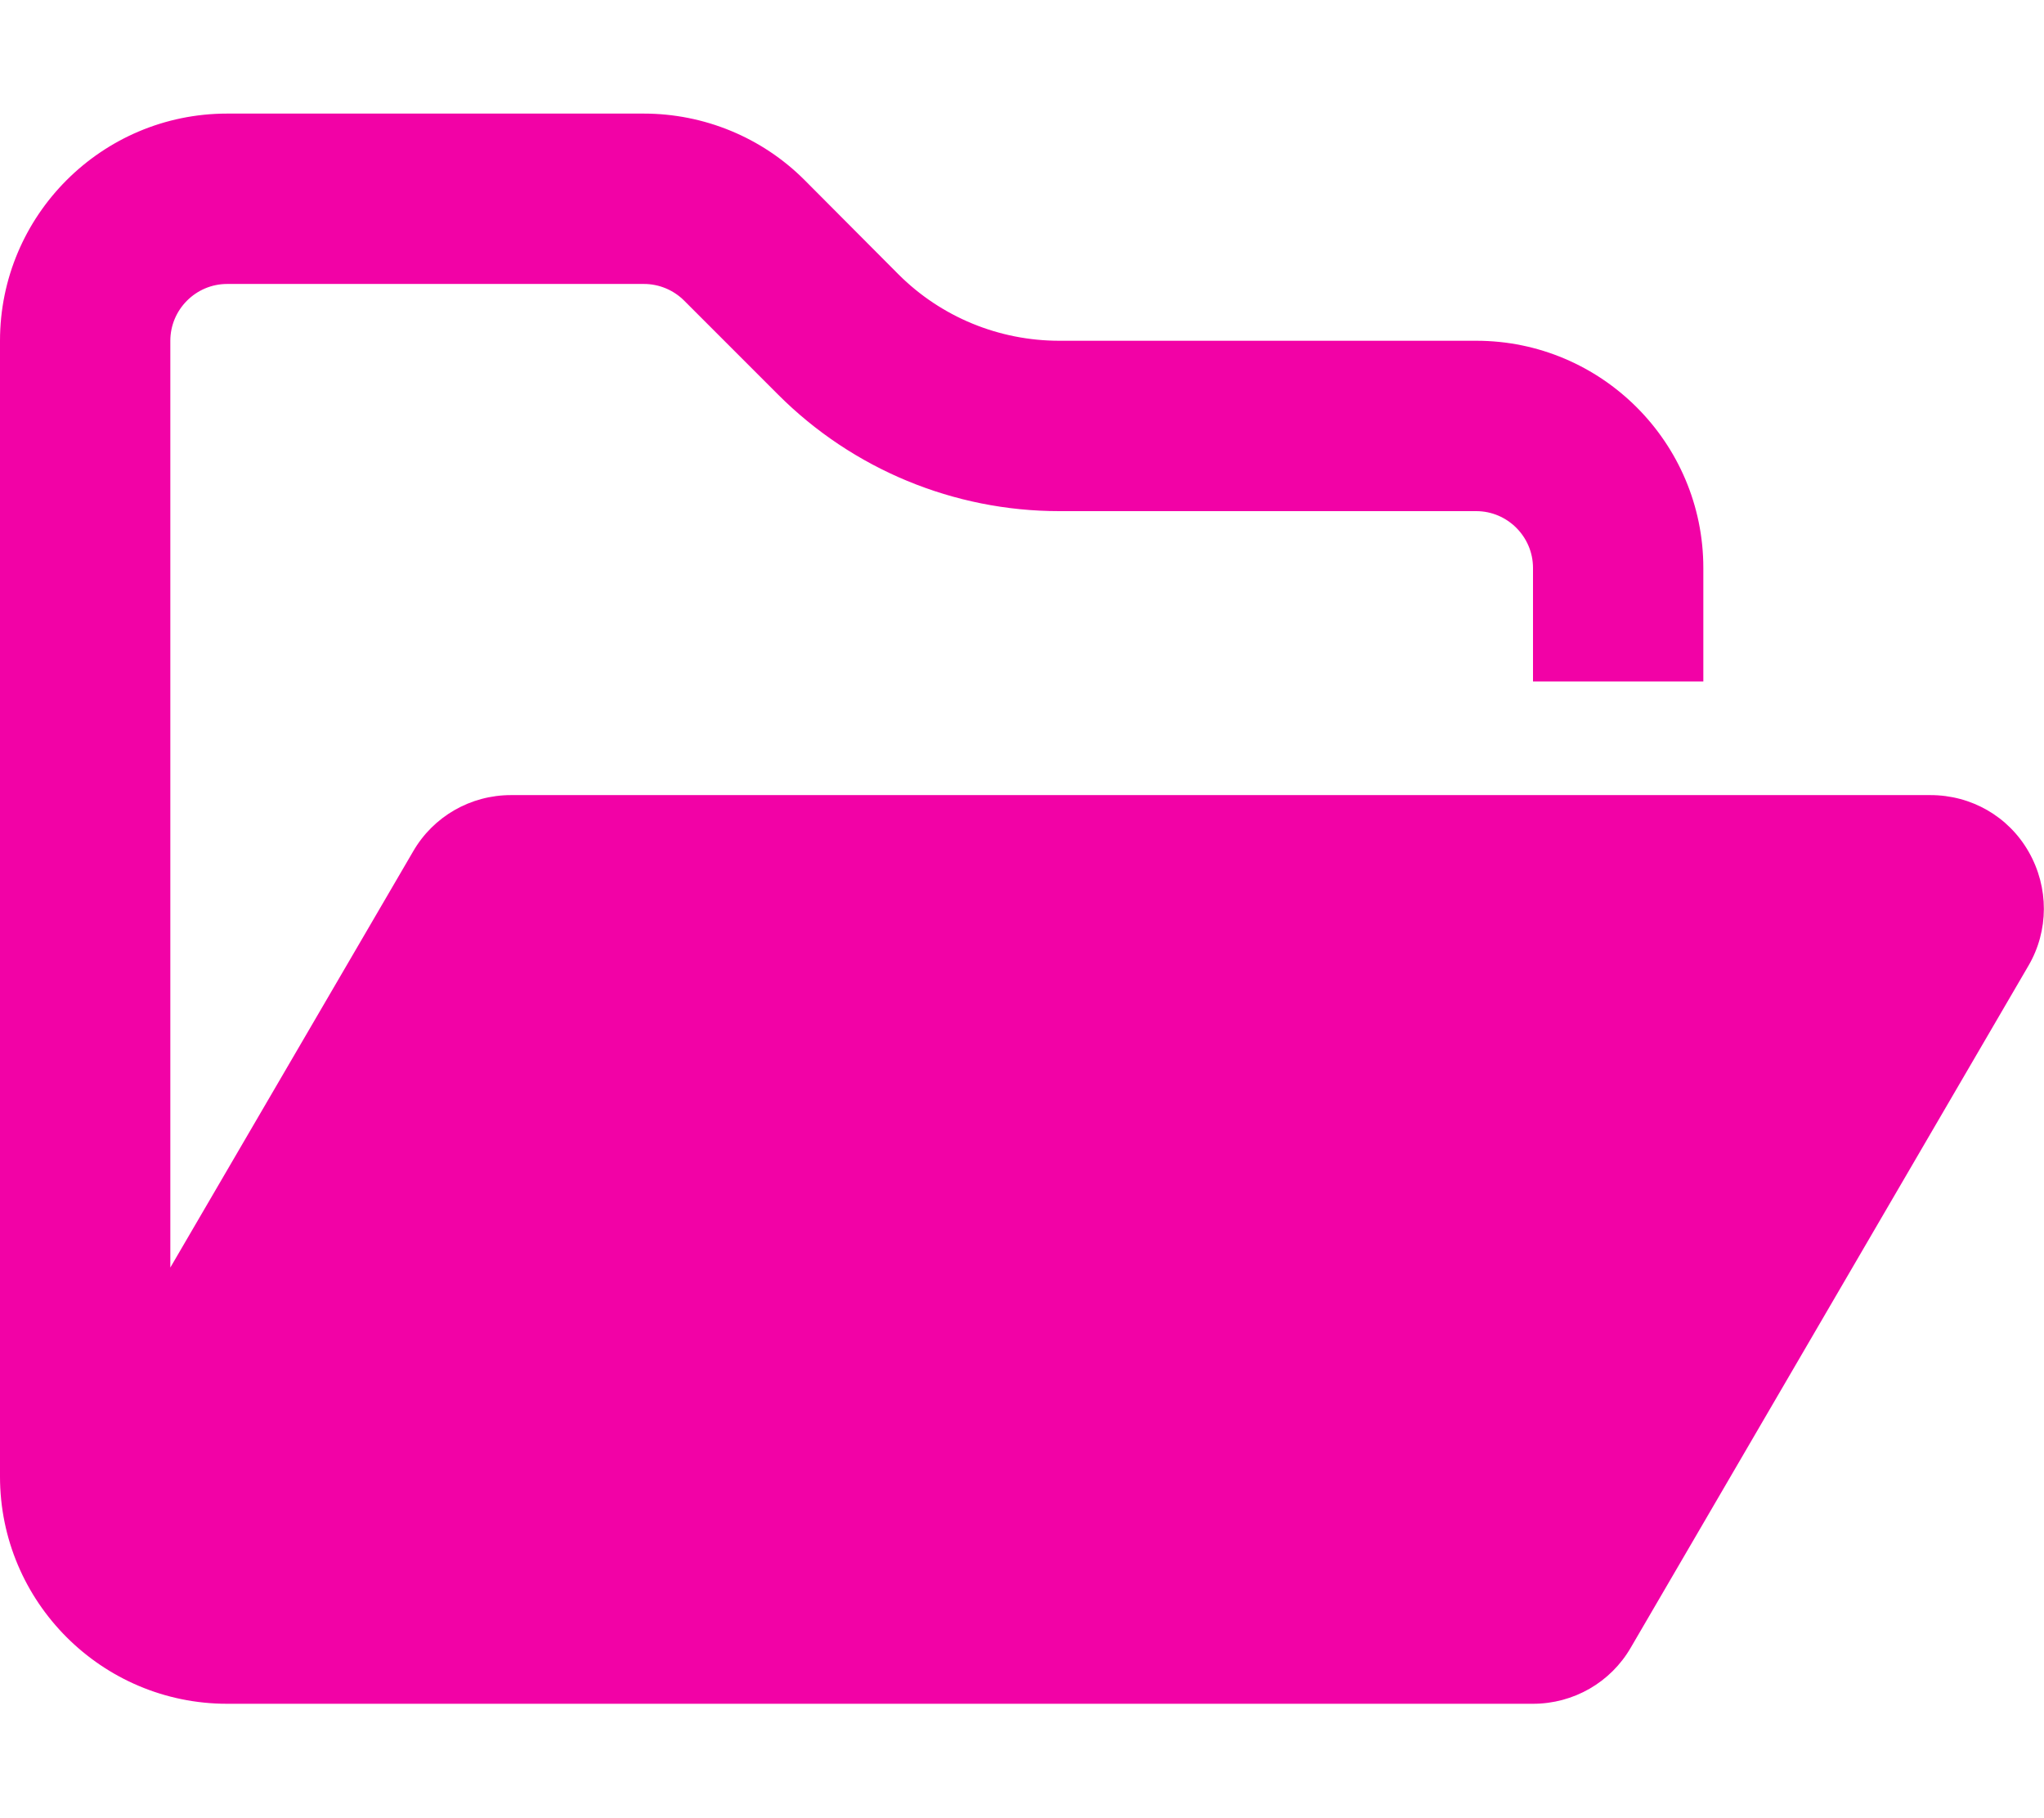
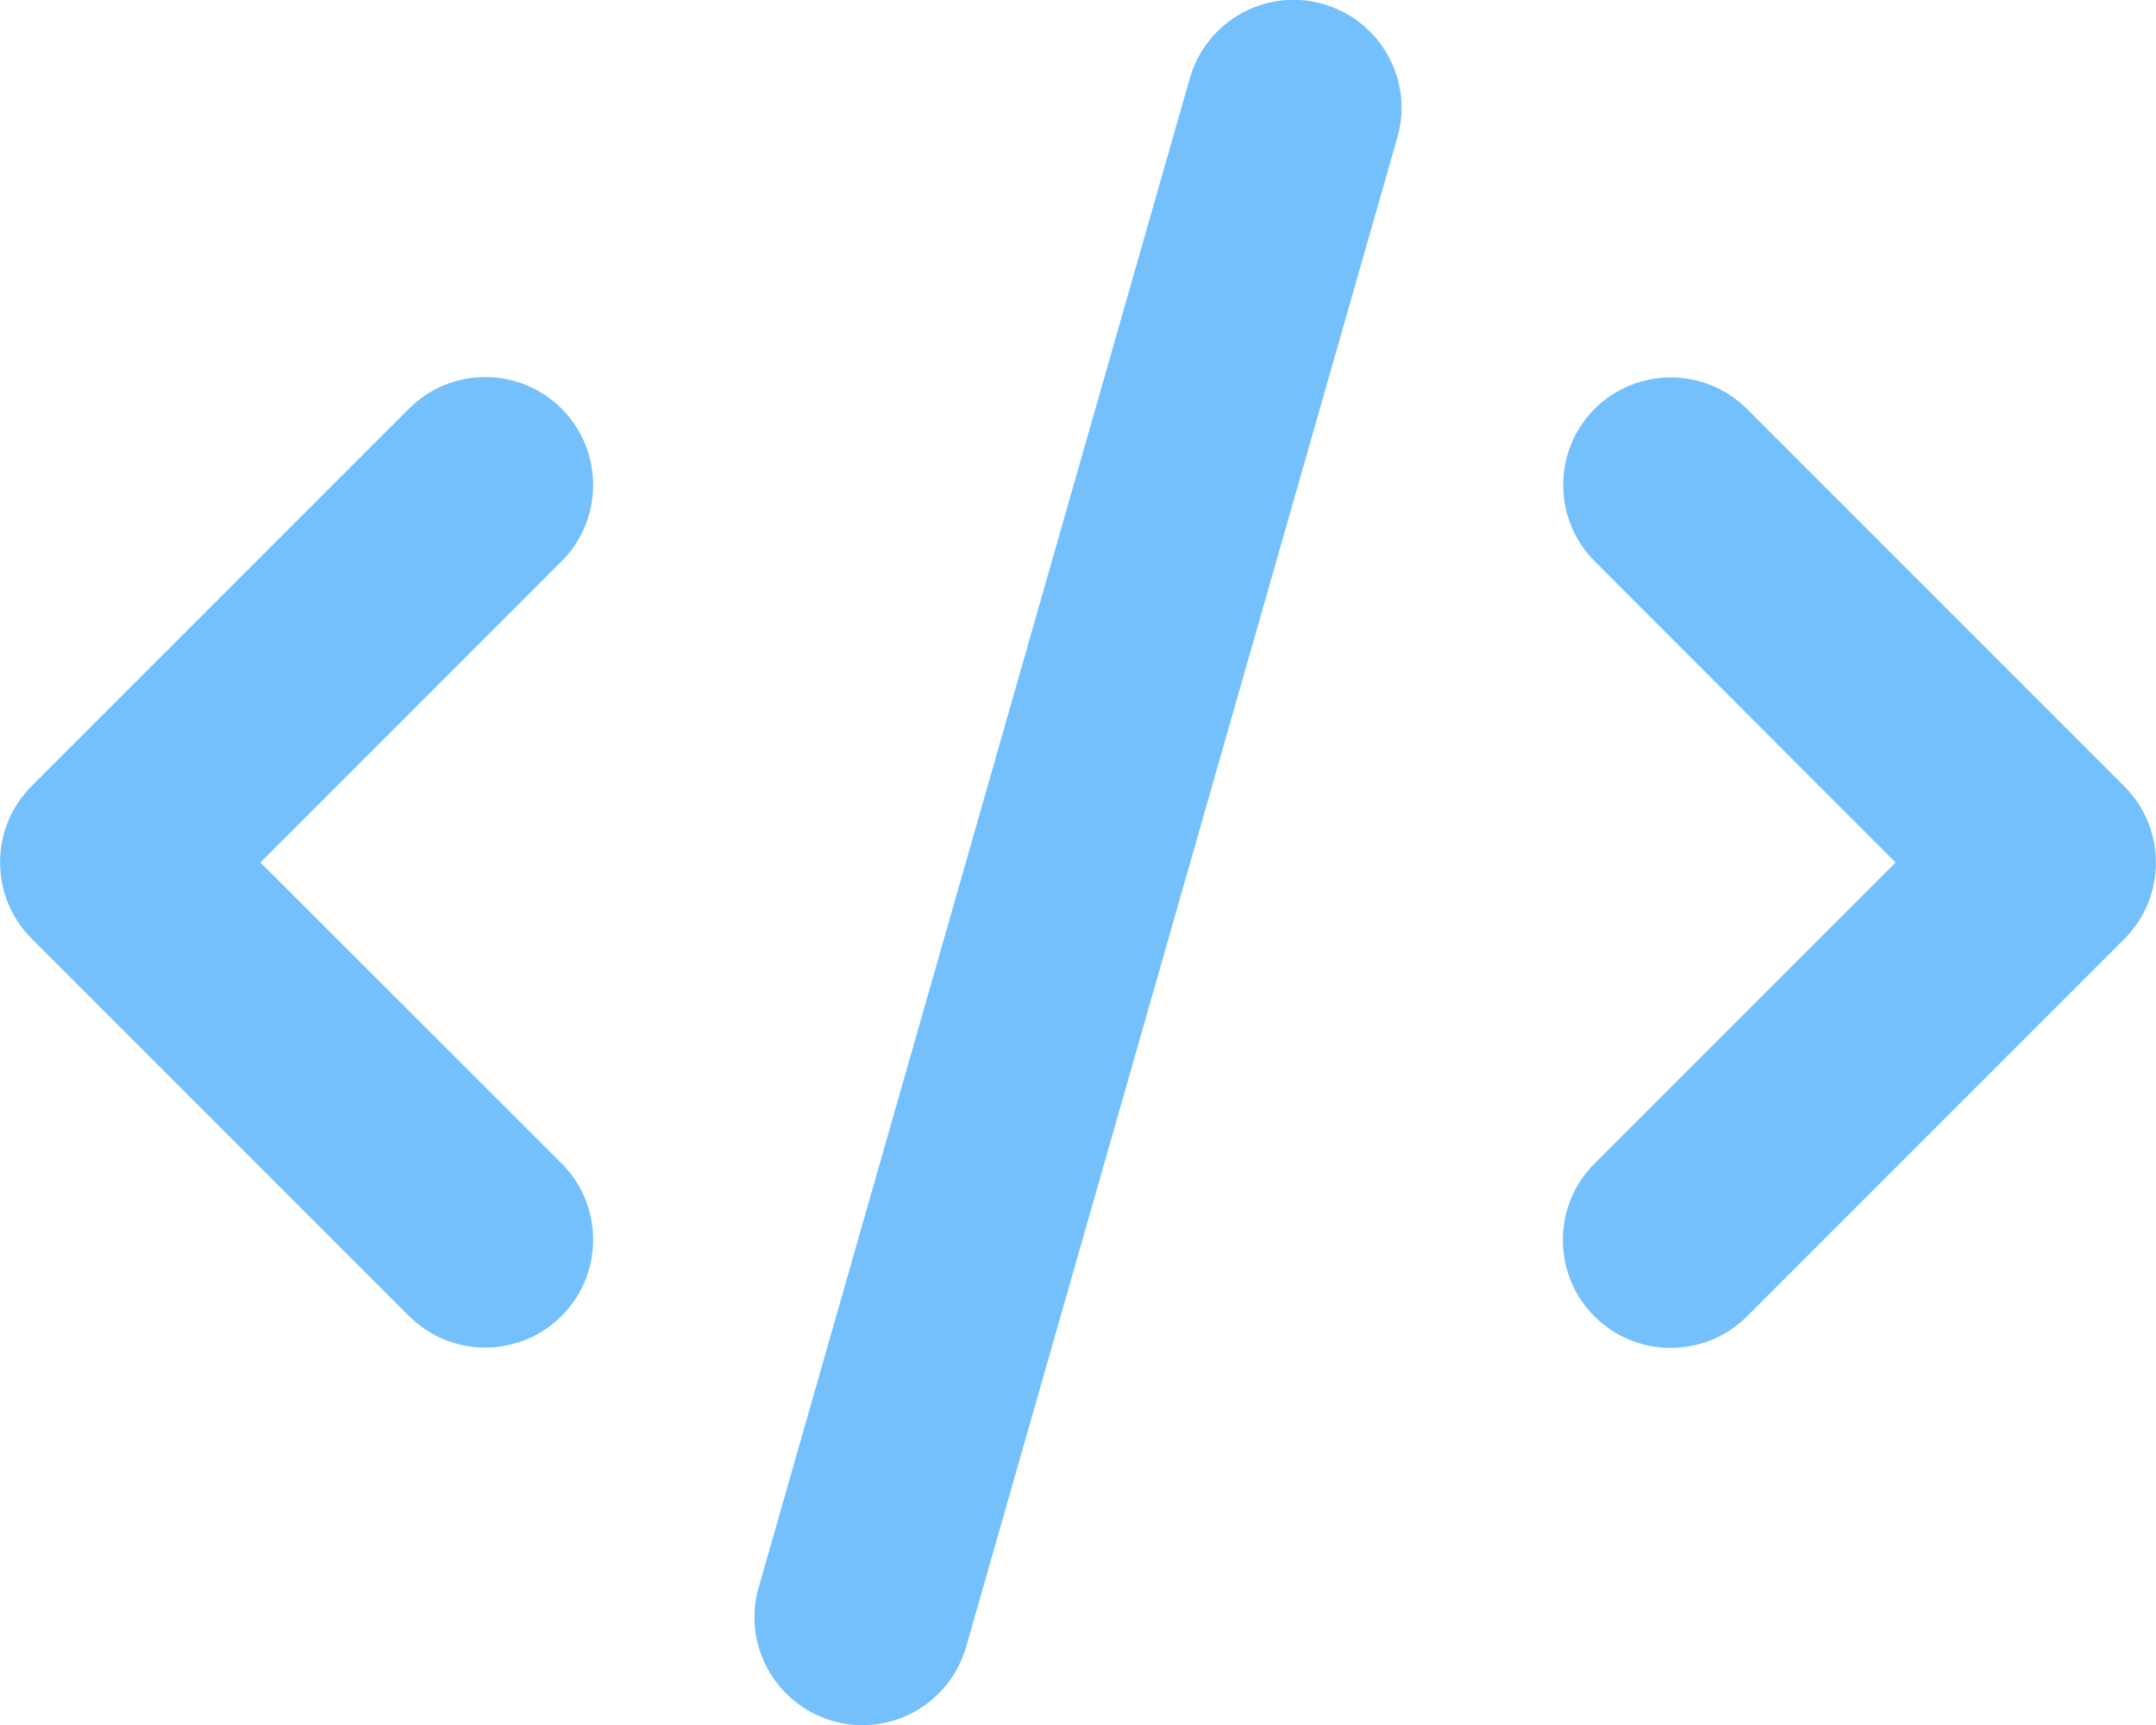
- <svg xmlns="http://www.w3.org/2000/svg" viewBox="0 0 576 512">
-   <path fill="#f202a6" d="M384 480h48c11.4 0 21.9-6 27.6-15.9l112-192c5.8-9.9 5.8-22.1 .1-32.1S555.5 224 544 224H144c-11.4 0-21.9 6-27.6 15.9L48 357.1V96c0-8.8 7.2-16 16-16H181.5c4.2 0 8.3 1.7 11.3 4.7l26.5 26.5c21 21 49.5 32.8 79.2 32.8H416c8.8 0 16 7.2 16 16v32h48V160c0-35.3-28.7-64-64-64H298.5c-17 0-33.3-6.7-45.3-18.7L226.7 50.7c-12-12-28.3-18.7-45.3-18.7H64C28.7 32 0 60.7 0 96V416c0 35.3 28.7 64 64 64H87.7 384z" />
+ <svg xmlns="http://www.w3.org/2000/svg" height="14" width="17.5" viewBox="0 0 640 512">
+   <path fill="#74C0FC" d="M392.8 1.2c-17-4.9-34.7 5-39.6 22l-128 448c-4.9 17 5 34.7 22 39.6s34.7-5 39.6-22l128-448c4.9-17-5-34.7-22-39.6zm80.6 120.1c-12.5 12.5-12.5 32.8 0 45.3L562.7 256l-89.4 89.4c-12.5 12.5-12.5 32.8 0 45.3s32.8 12.5 45.3 0l112-112c12.5-12.5 12.5-32.8 0-45.3l-112-112c-12.5-12.5-32.8-12.5-45.3 0zm-306.7 0c-12.5-12.5-32.8-12.5-45.3 0l-112 112c-12.5 12.5-12.5 32.8 0 45.3l112 112c12.5 12.5 32.8 12.5 45.3 0s12.5-32.8 0-45.3L77.3 256l89.4-89.4c12.5-12.5 12.5-32.8 0-45.3z" />
</svg>
